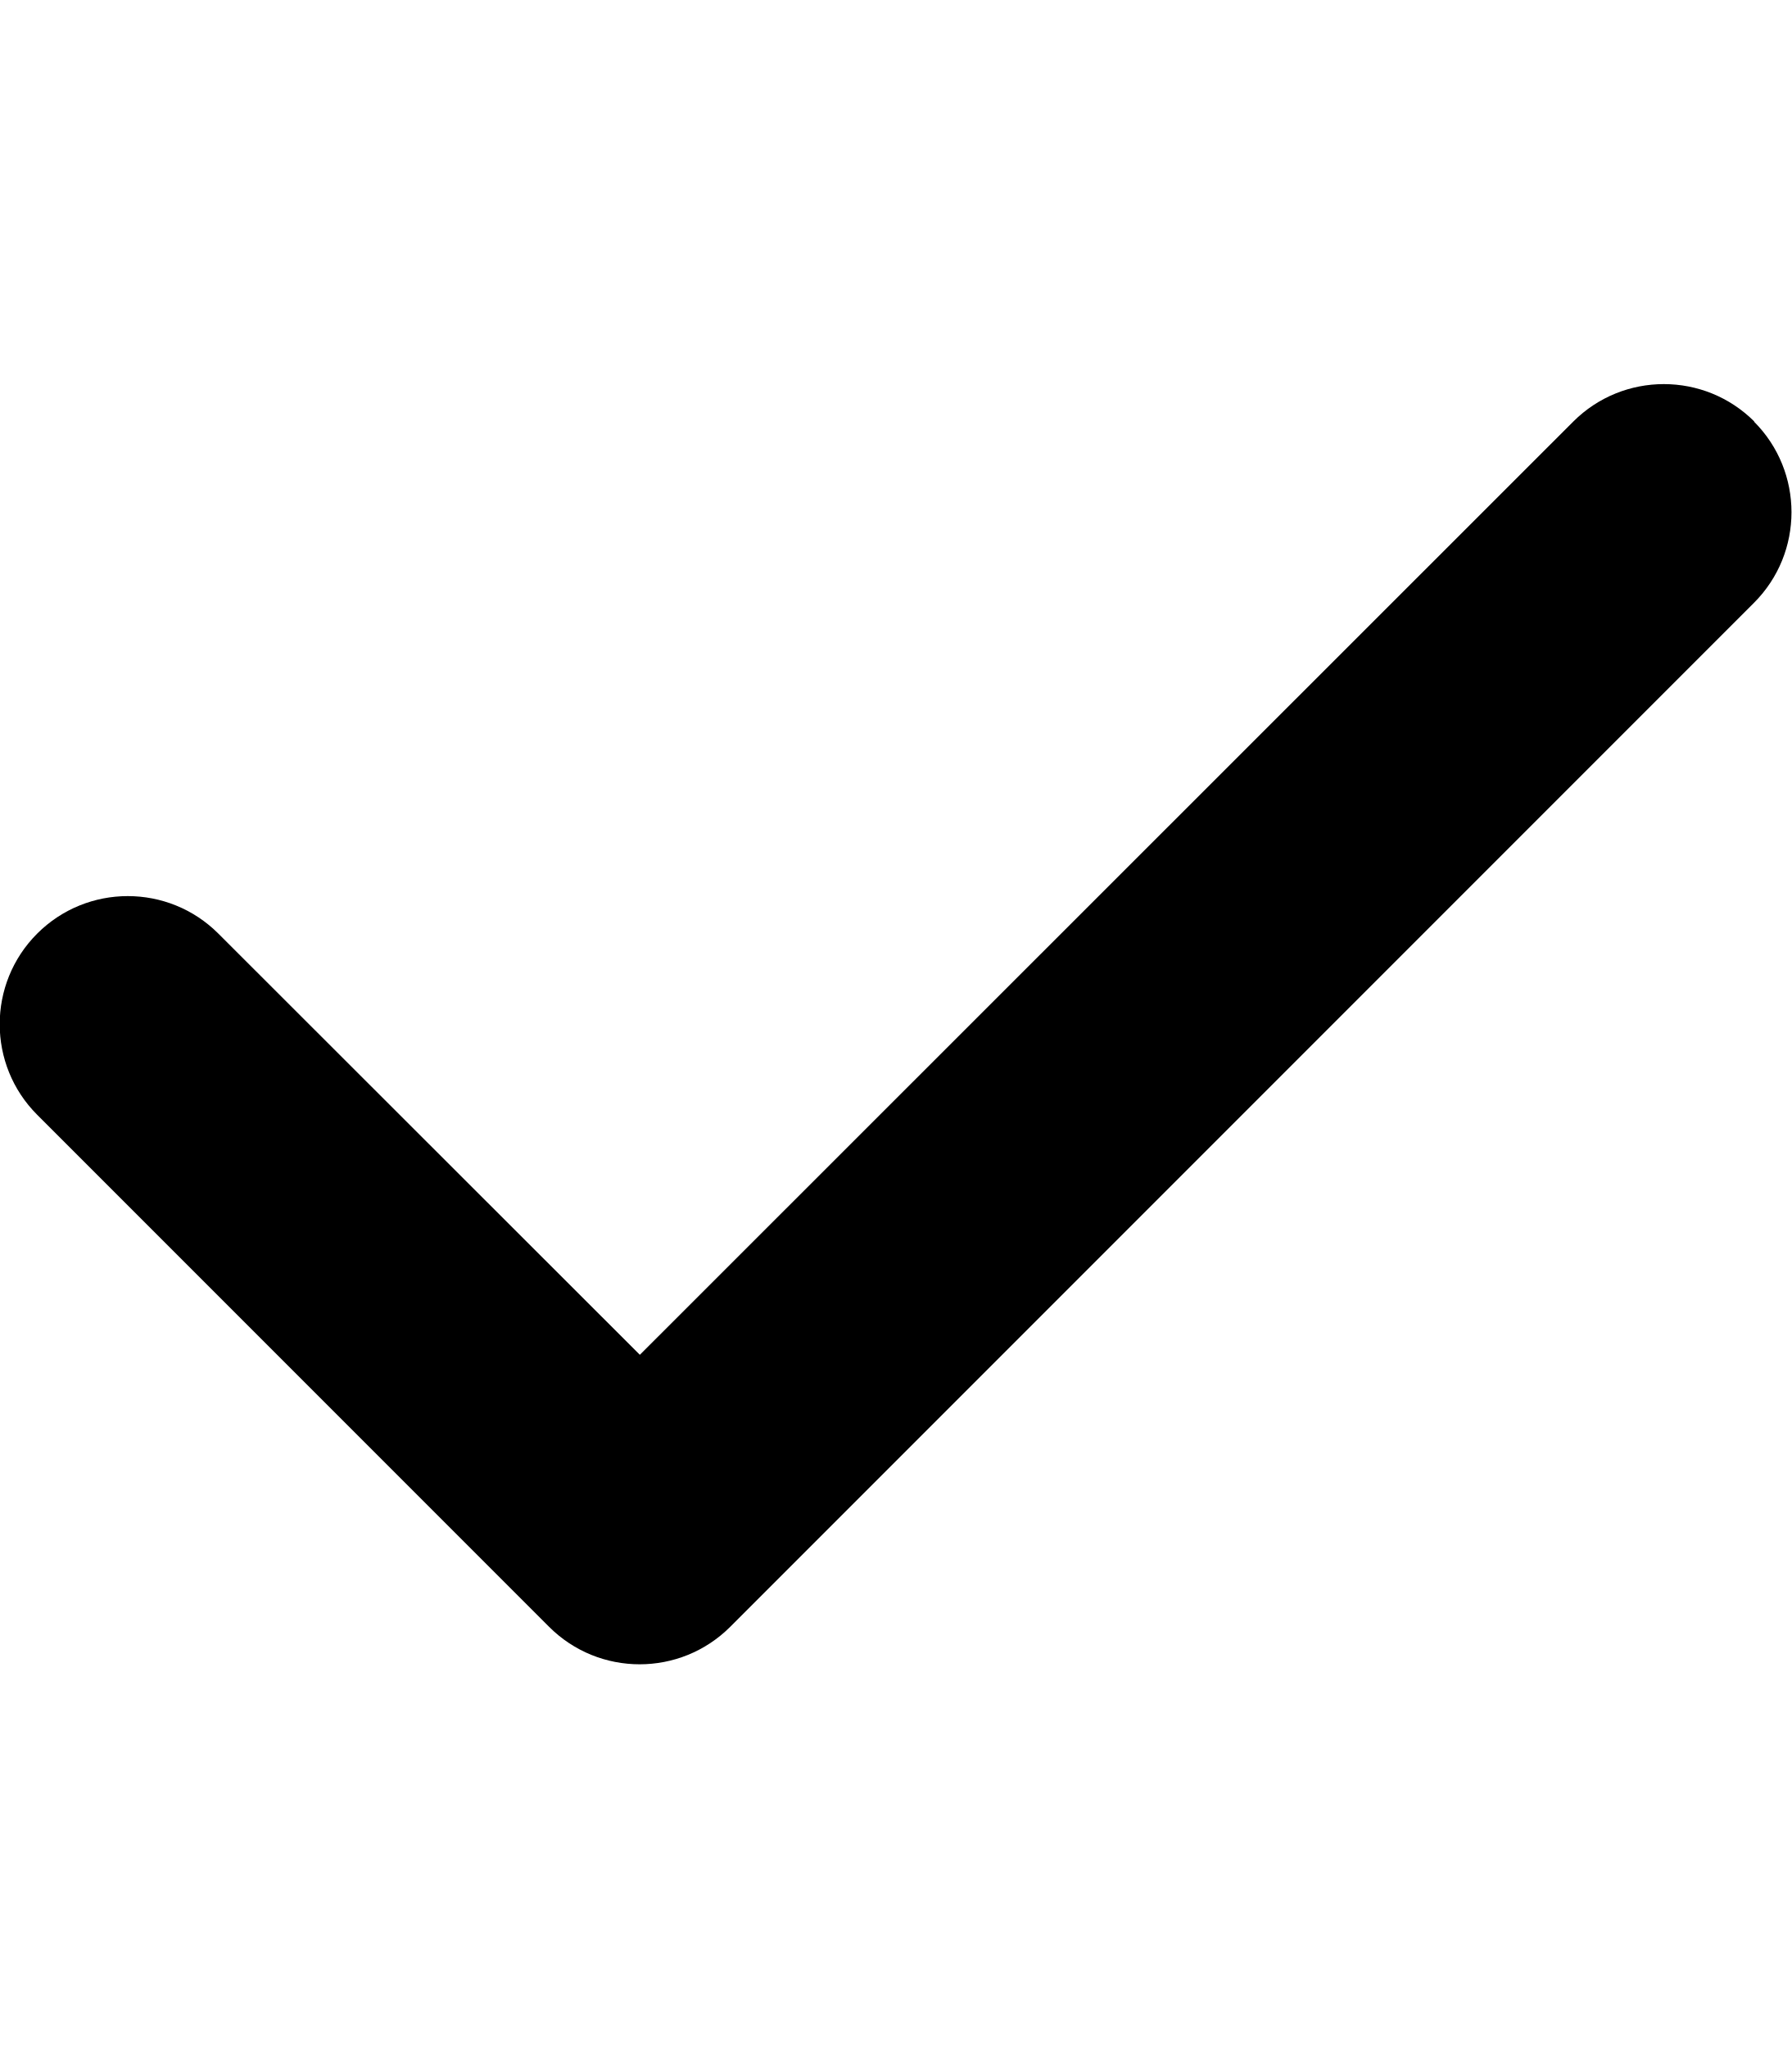
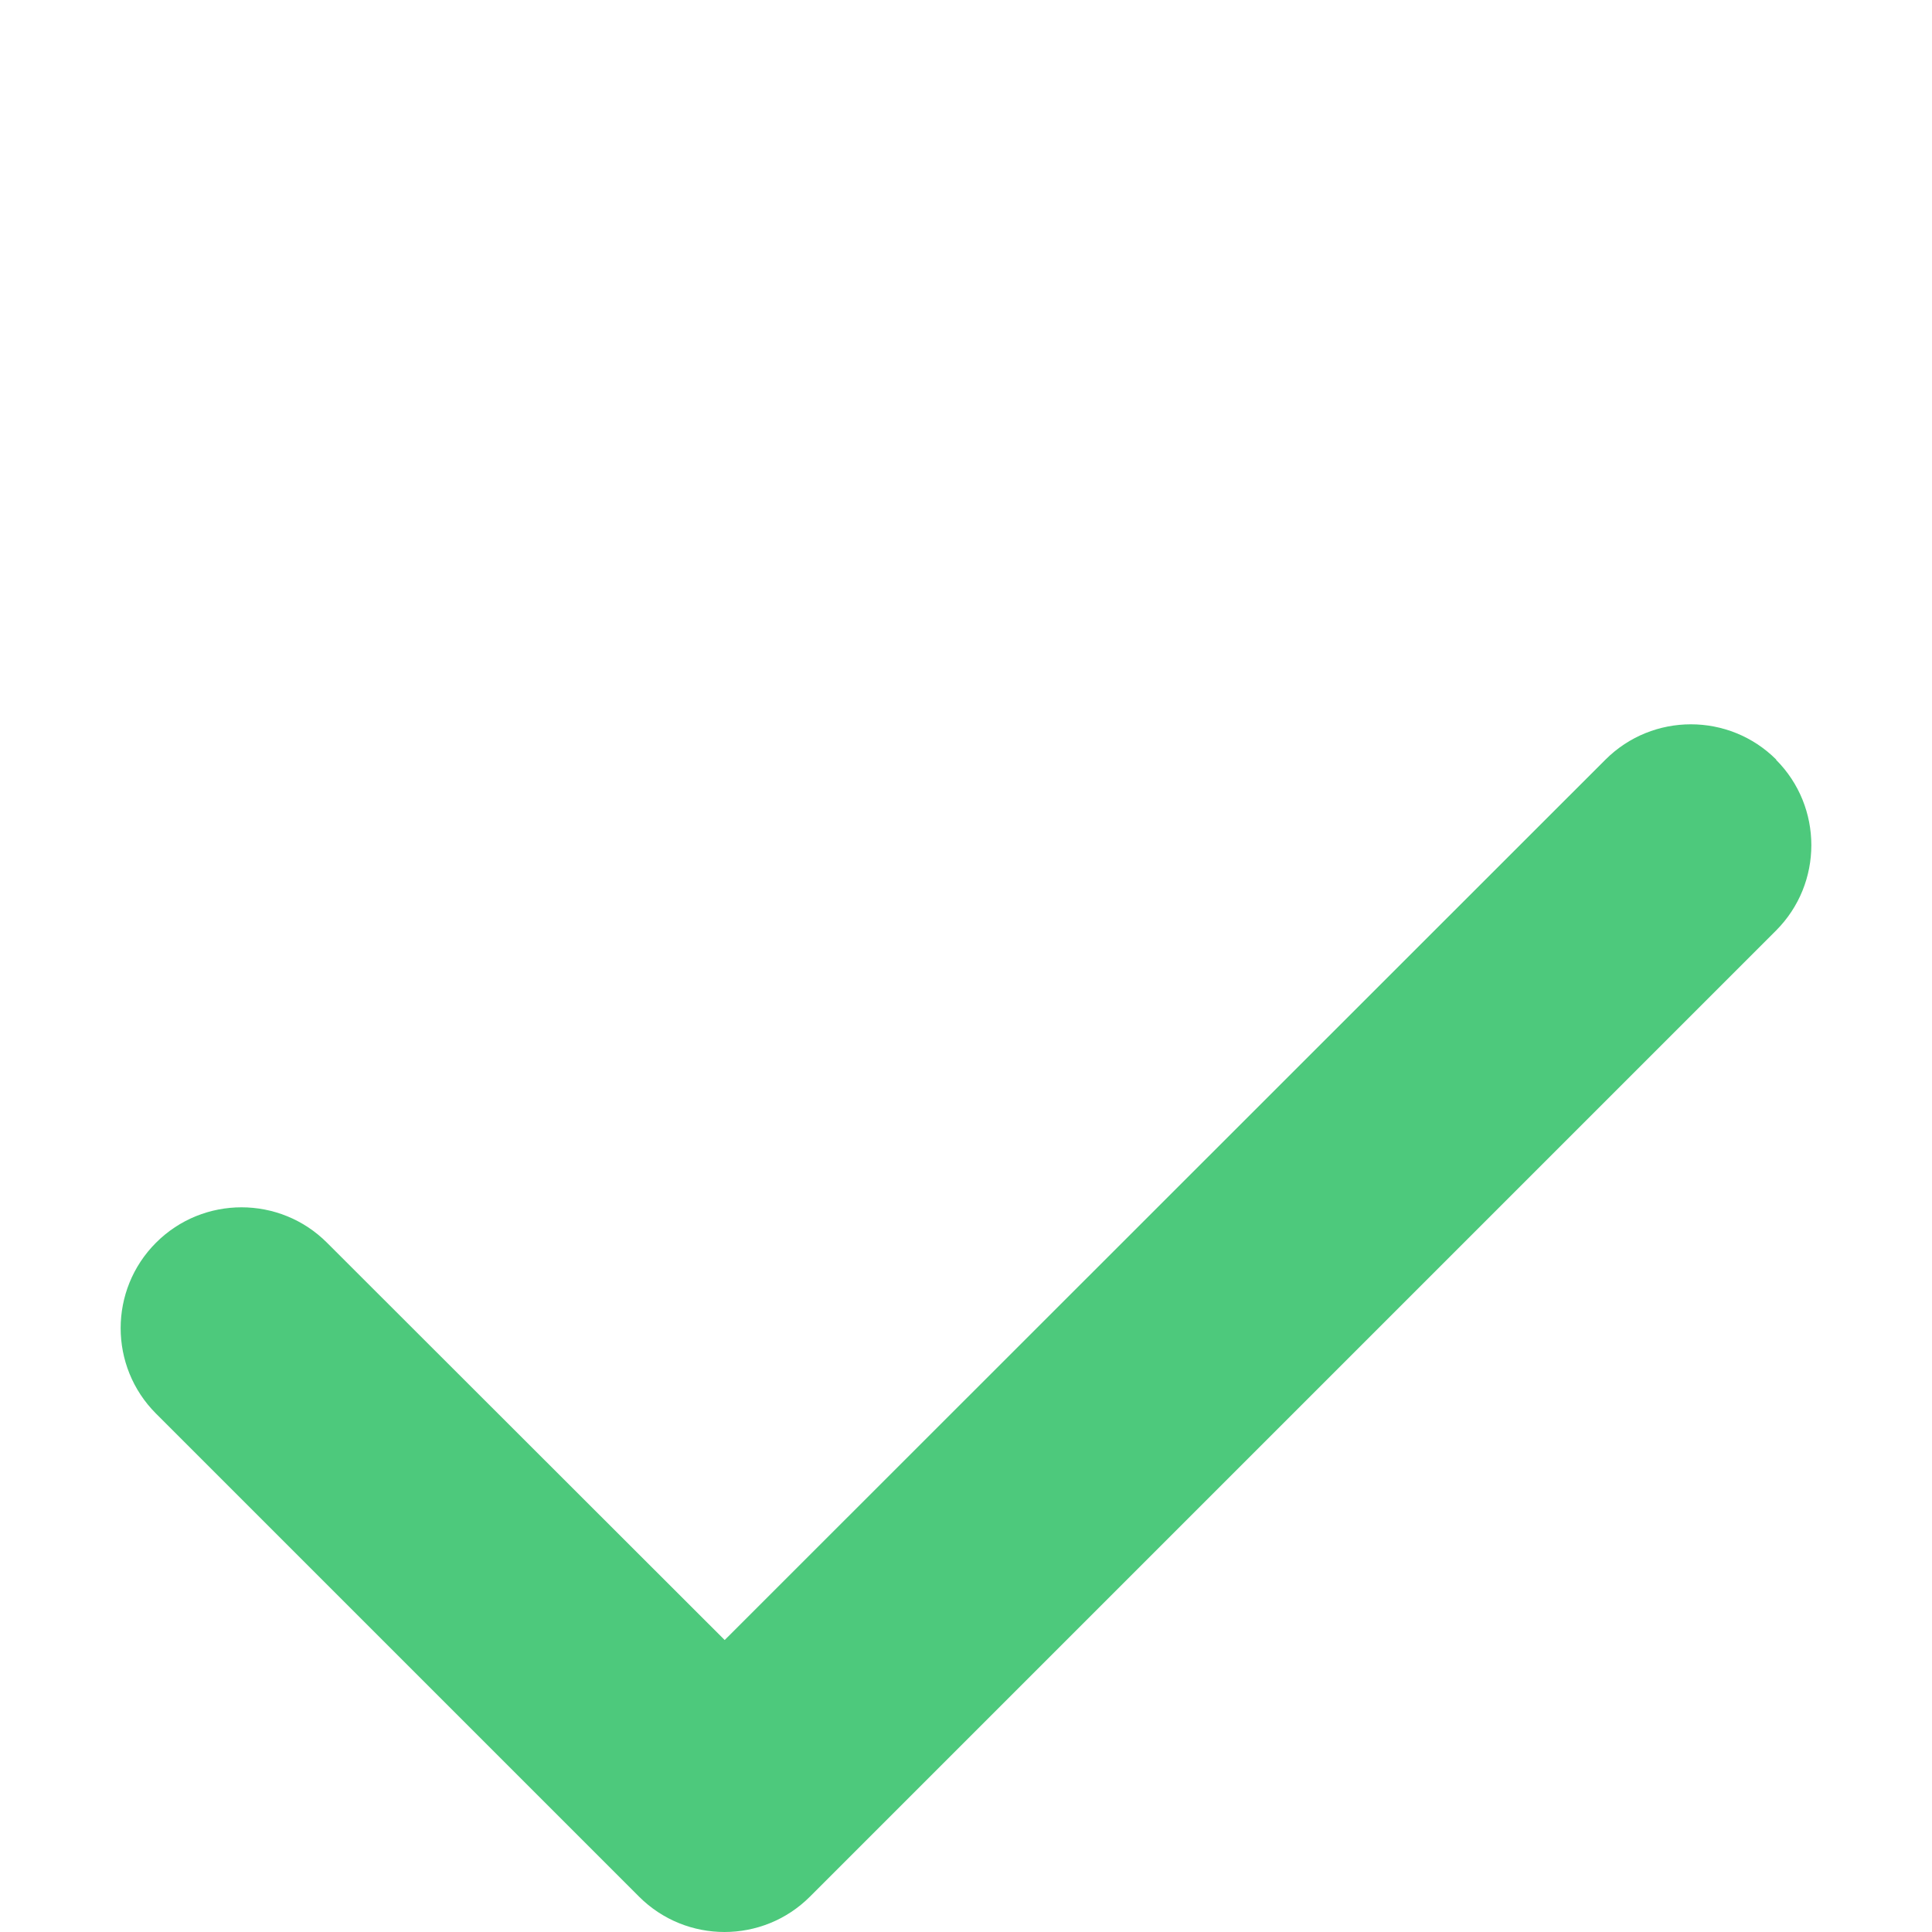
- <svg xmlns="http://www.w3.org/2000/svg" viewBox="0 0 448 512">
-   <path d="M438.6 105.4c12.5 12.5 12.5 32.8 0 45.3l-256 256c-12.5 12.5-32.8 12.5-45.3 0l-128-128c-12.5-12.5-12.5-32.8 0-45.3s32.8-12.5 45.3 0L160 338.7 393.4 105.4c12.5-12.5 32.8-12.5 45.3 0z" />
+ <svg xmlns="http://www.w3.org/2000/svg" viewBox="0 0 512 512" version="1.1" id="svg731" width="512" height="512">
+   <defs id="defs735" />
+   <path d="m 470.65,201.325 c 12.5,12.5 12.5,32.8 0,45.3 l -256,256 c -12.5,12.5 -32.8,12.5 -45.3,0 l -128,-128 c -12.5,-12.5 -12.5,-32.8 0,-45.3 12.5,-12.5 32.8,-12.5 45.3,0 l 105.4,105.3 233.4,-233.3 c 12.5,-12.5 32.8,-12.5 45.3,0 z" id="path729" style="fill:#4dc97c" />
</svg>
